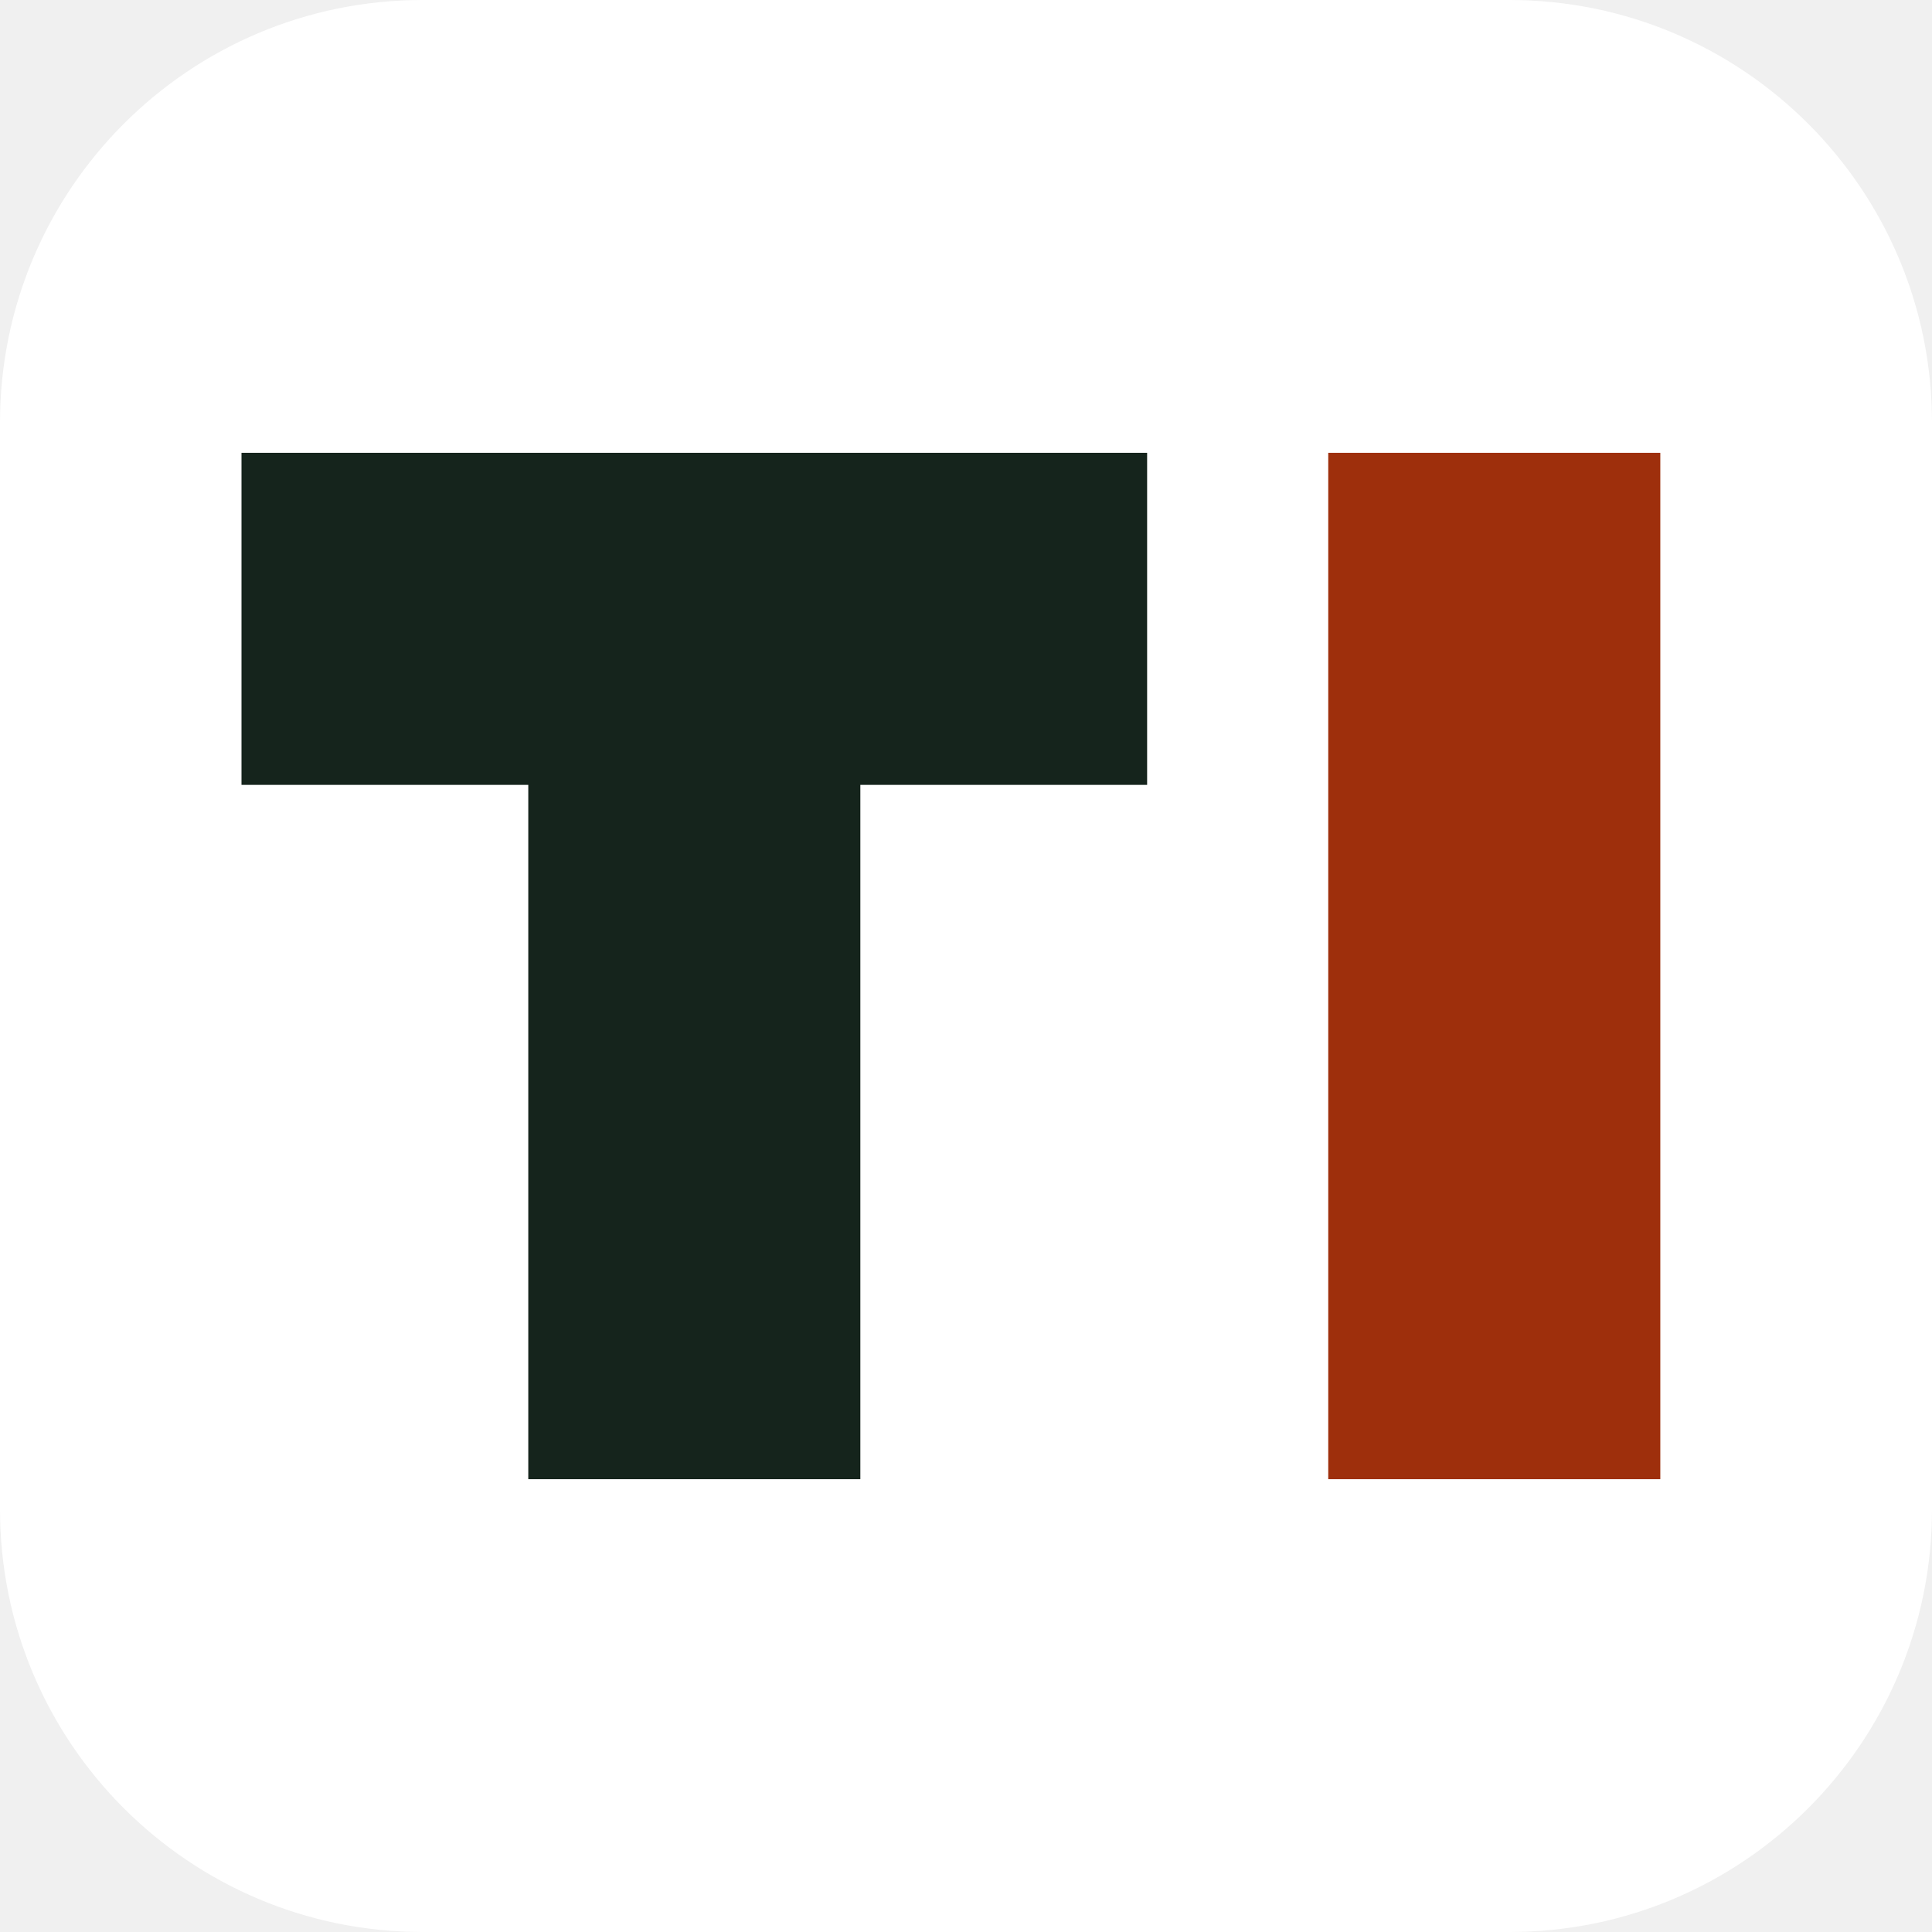
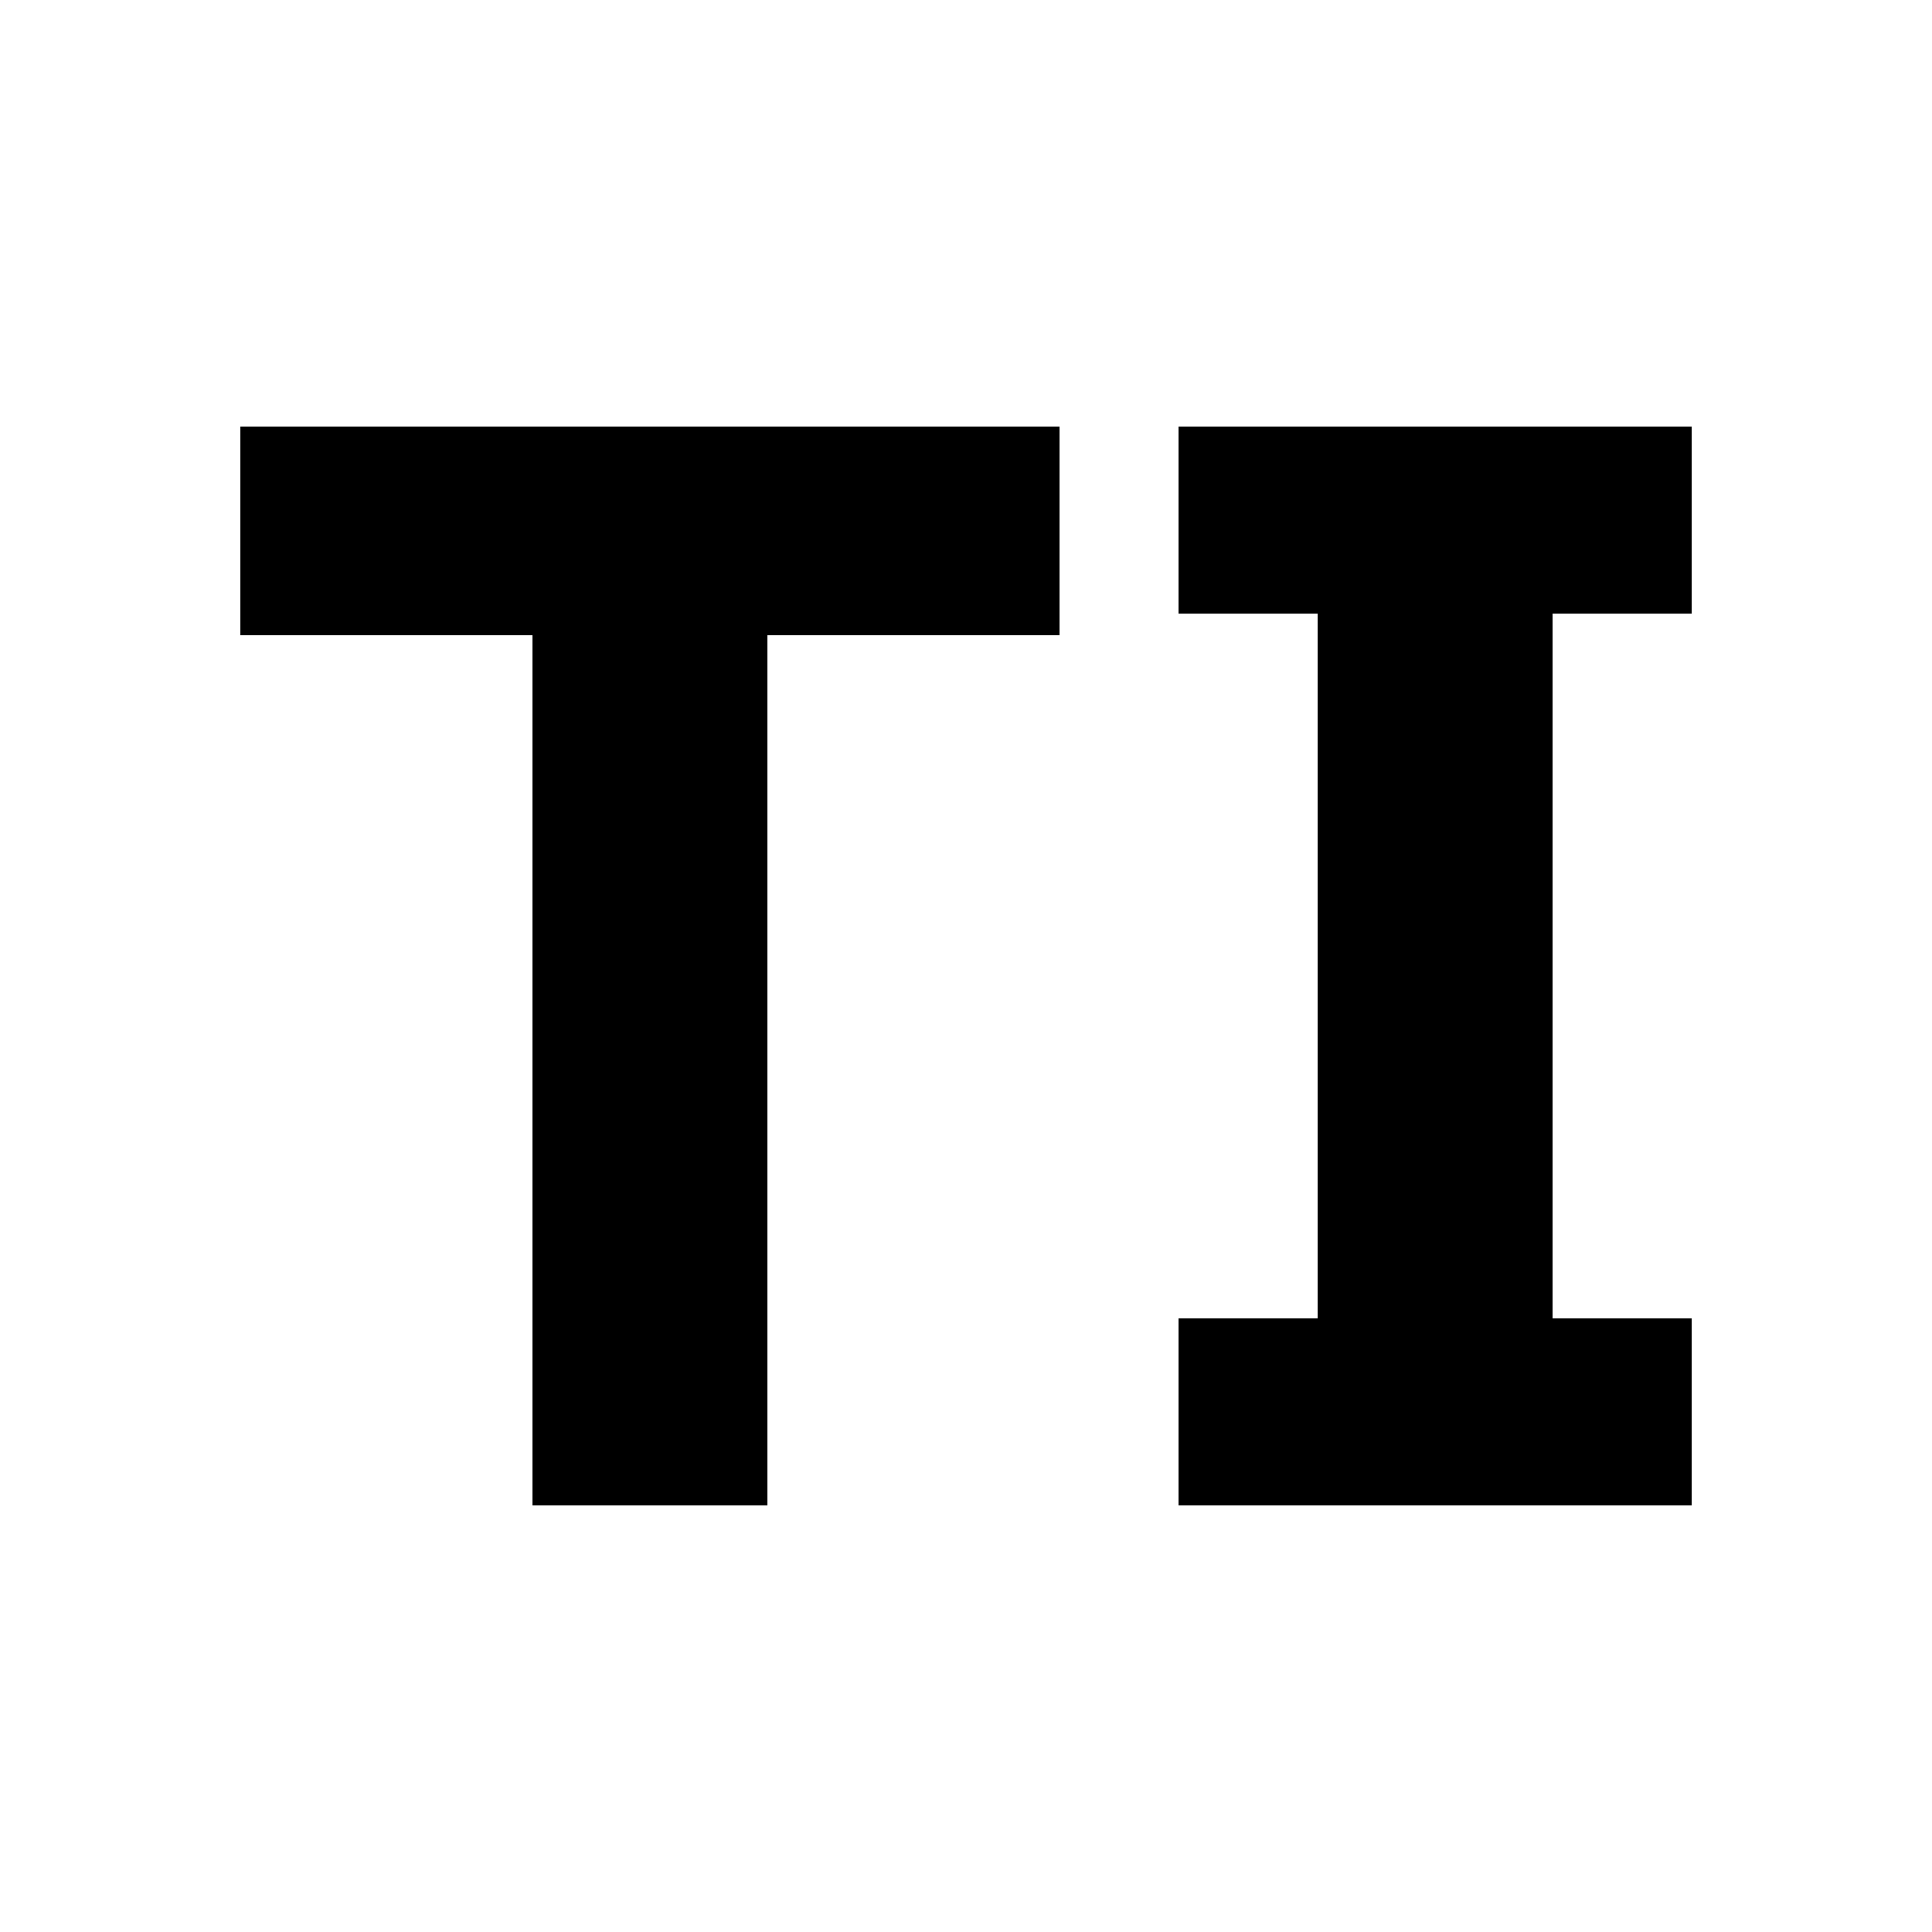
- <svg xmlns="http://www.w3.org/2000/svg" viewBox="0 0 64 64">
-   <rect width="64" height="64" rx="14" fill="#ffffff" />
-   <path d="M8 15 H38 V26 H28.5 V49 H17.5 V26 H8 Z" fill="#15241c" />
-   <rect x="44" y="15" width="11" height="34" fill="#9E2F0C" />
+ <svg xmlns="http://www.w3.org/2000/svg" viewBox="0 0 32 32">
+   <rect width="32" height="32" fill="#ffffff" />
+   <g transform="translate(3.290 24.934) scale(0.0256 -0.0256)" fill="#000000">
+     <path d="M557 563H368V0H216V563H27V698H557Z" />
+     <path transform="translate(584 0)" d="M382 0H50V121H140V577H50V698H382V577H292V121H382Z" />
+   </g>
</svg>
